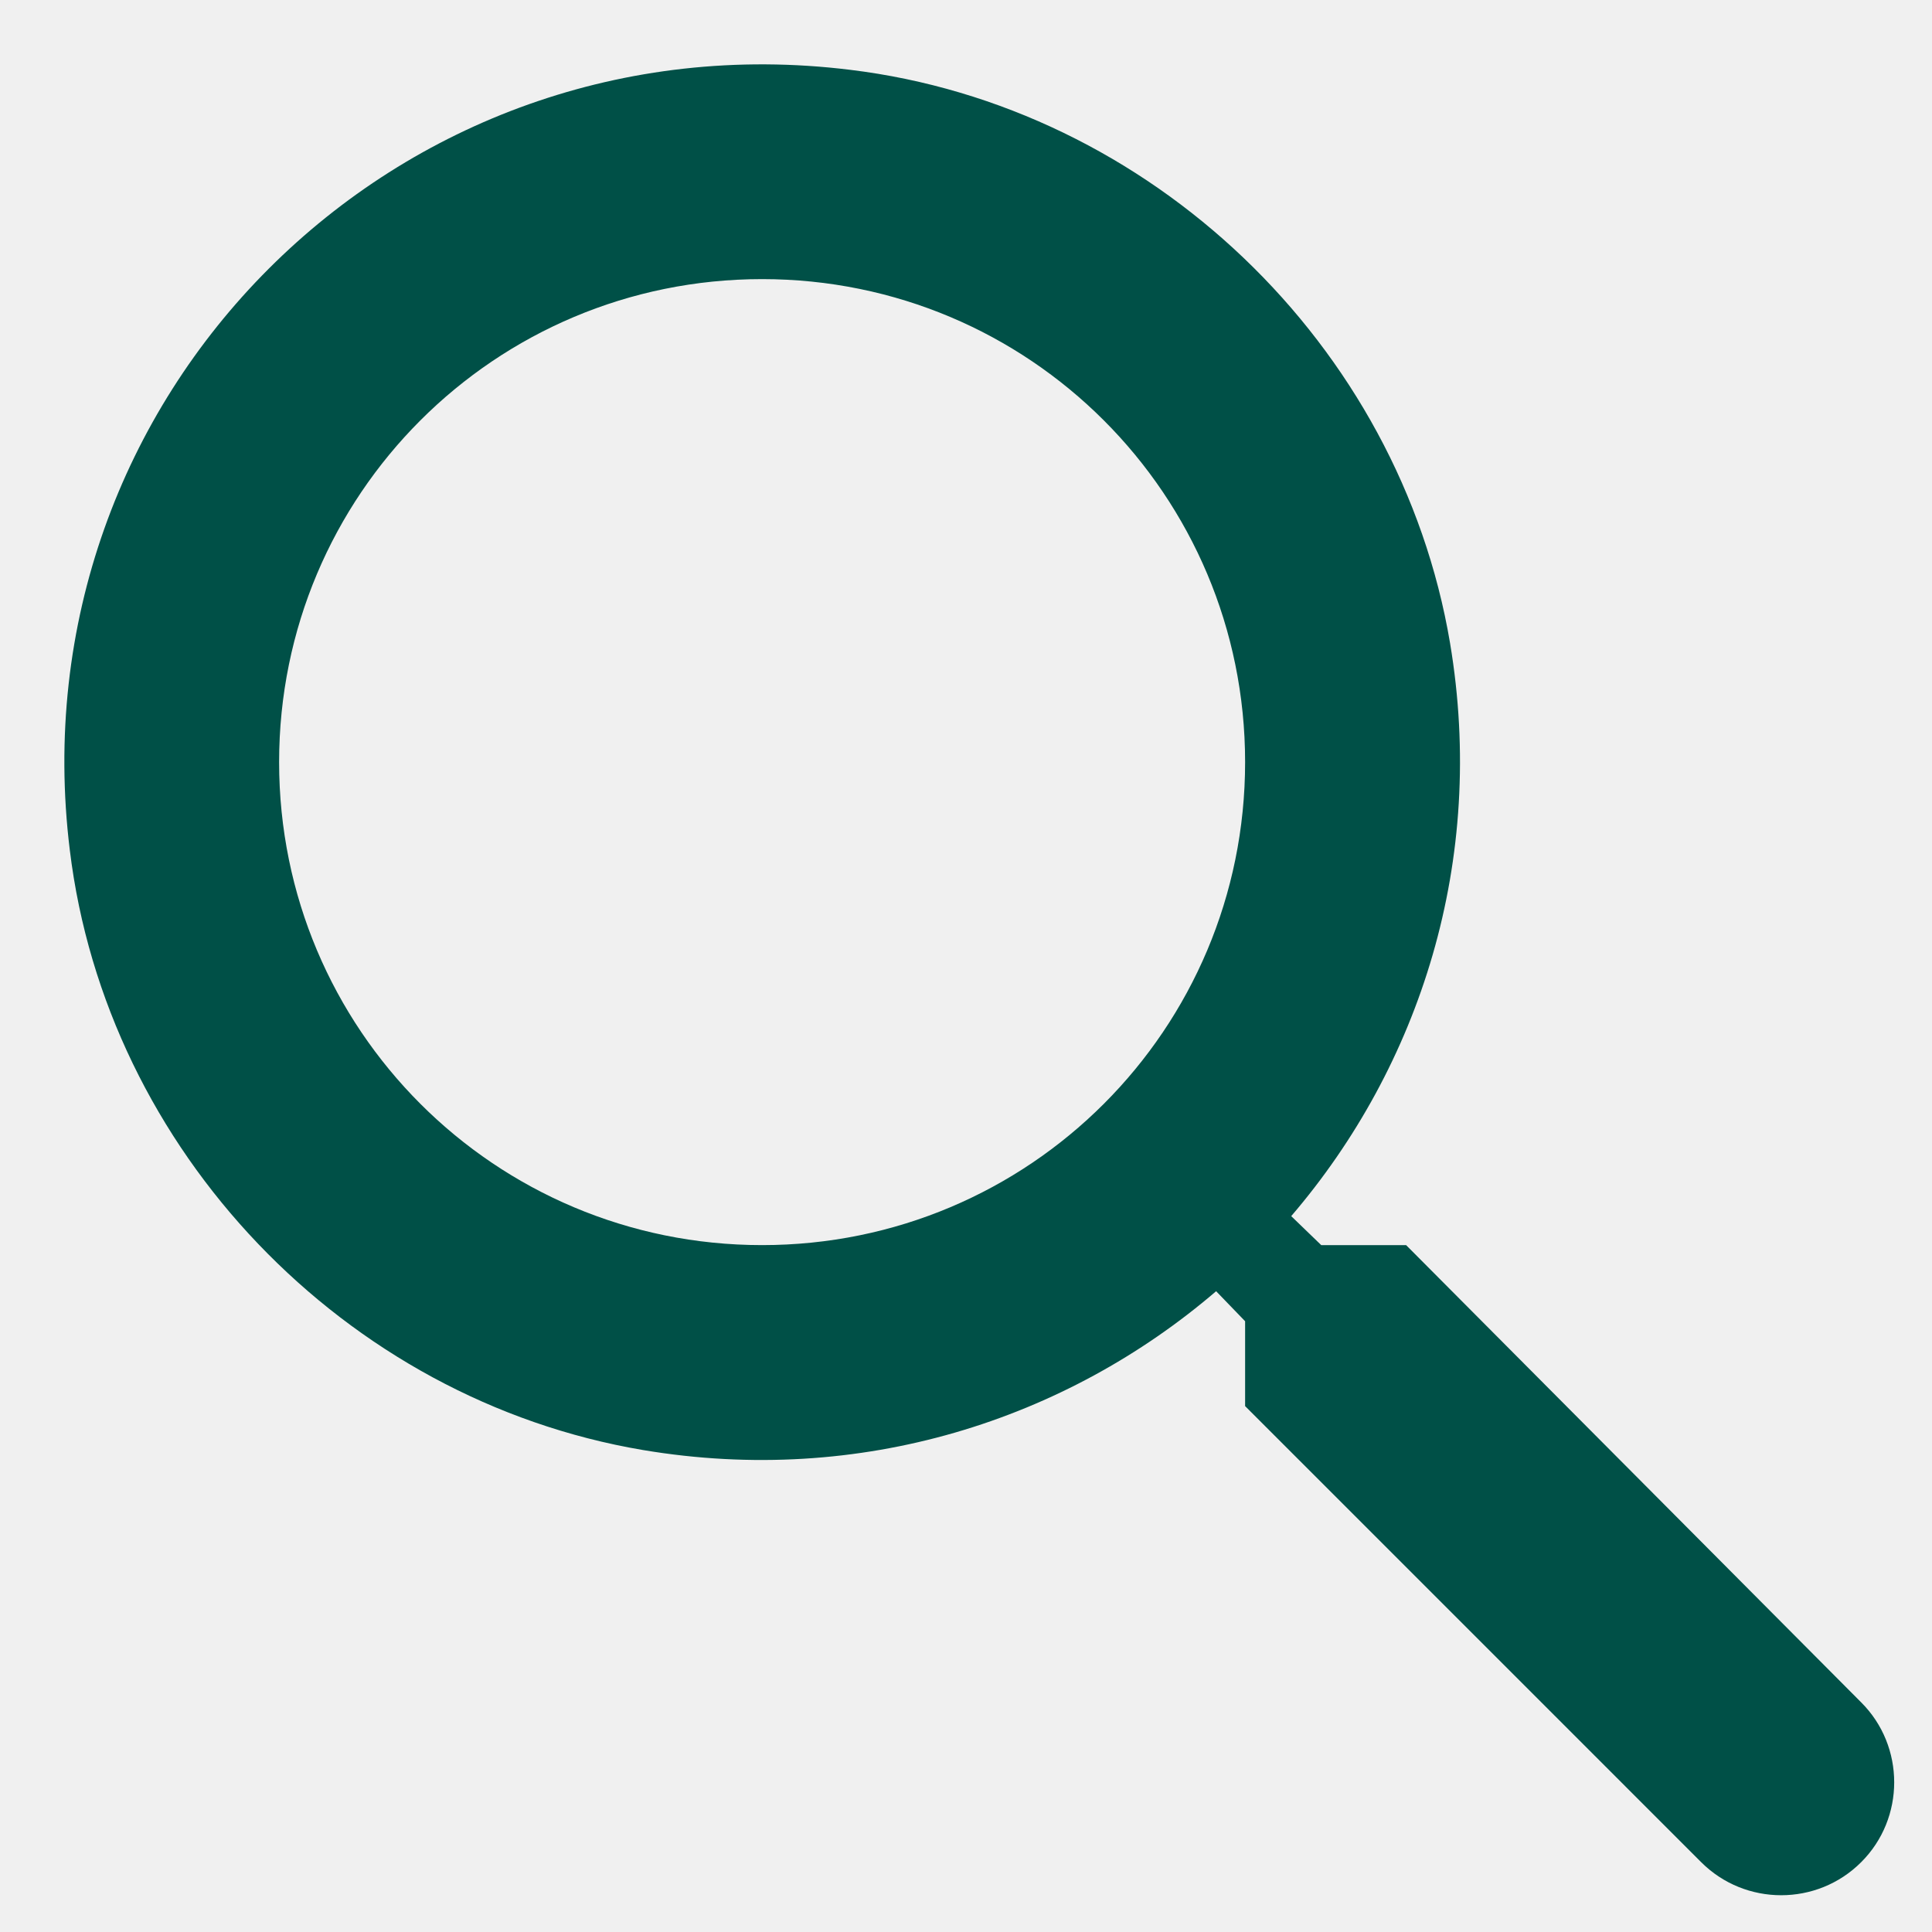
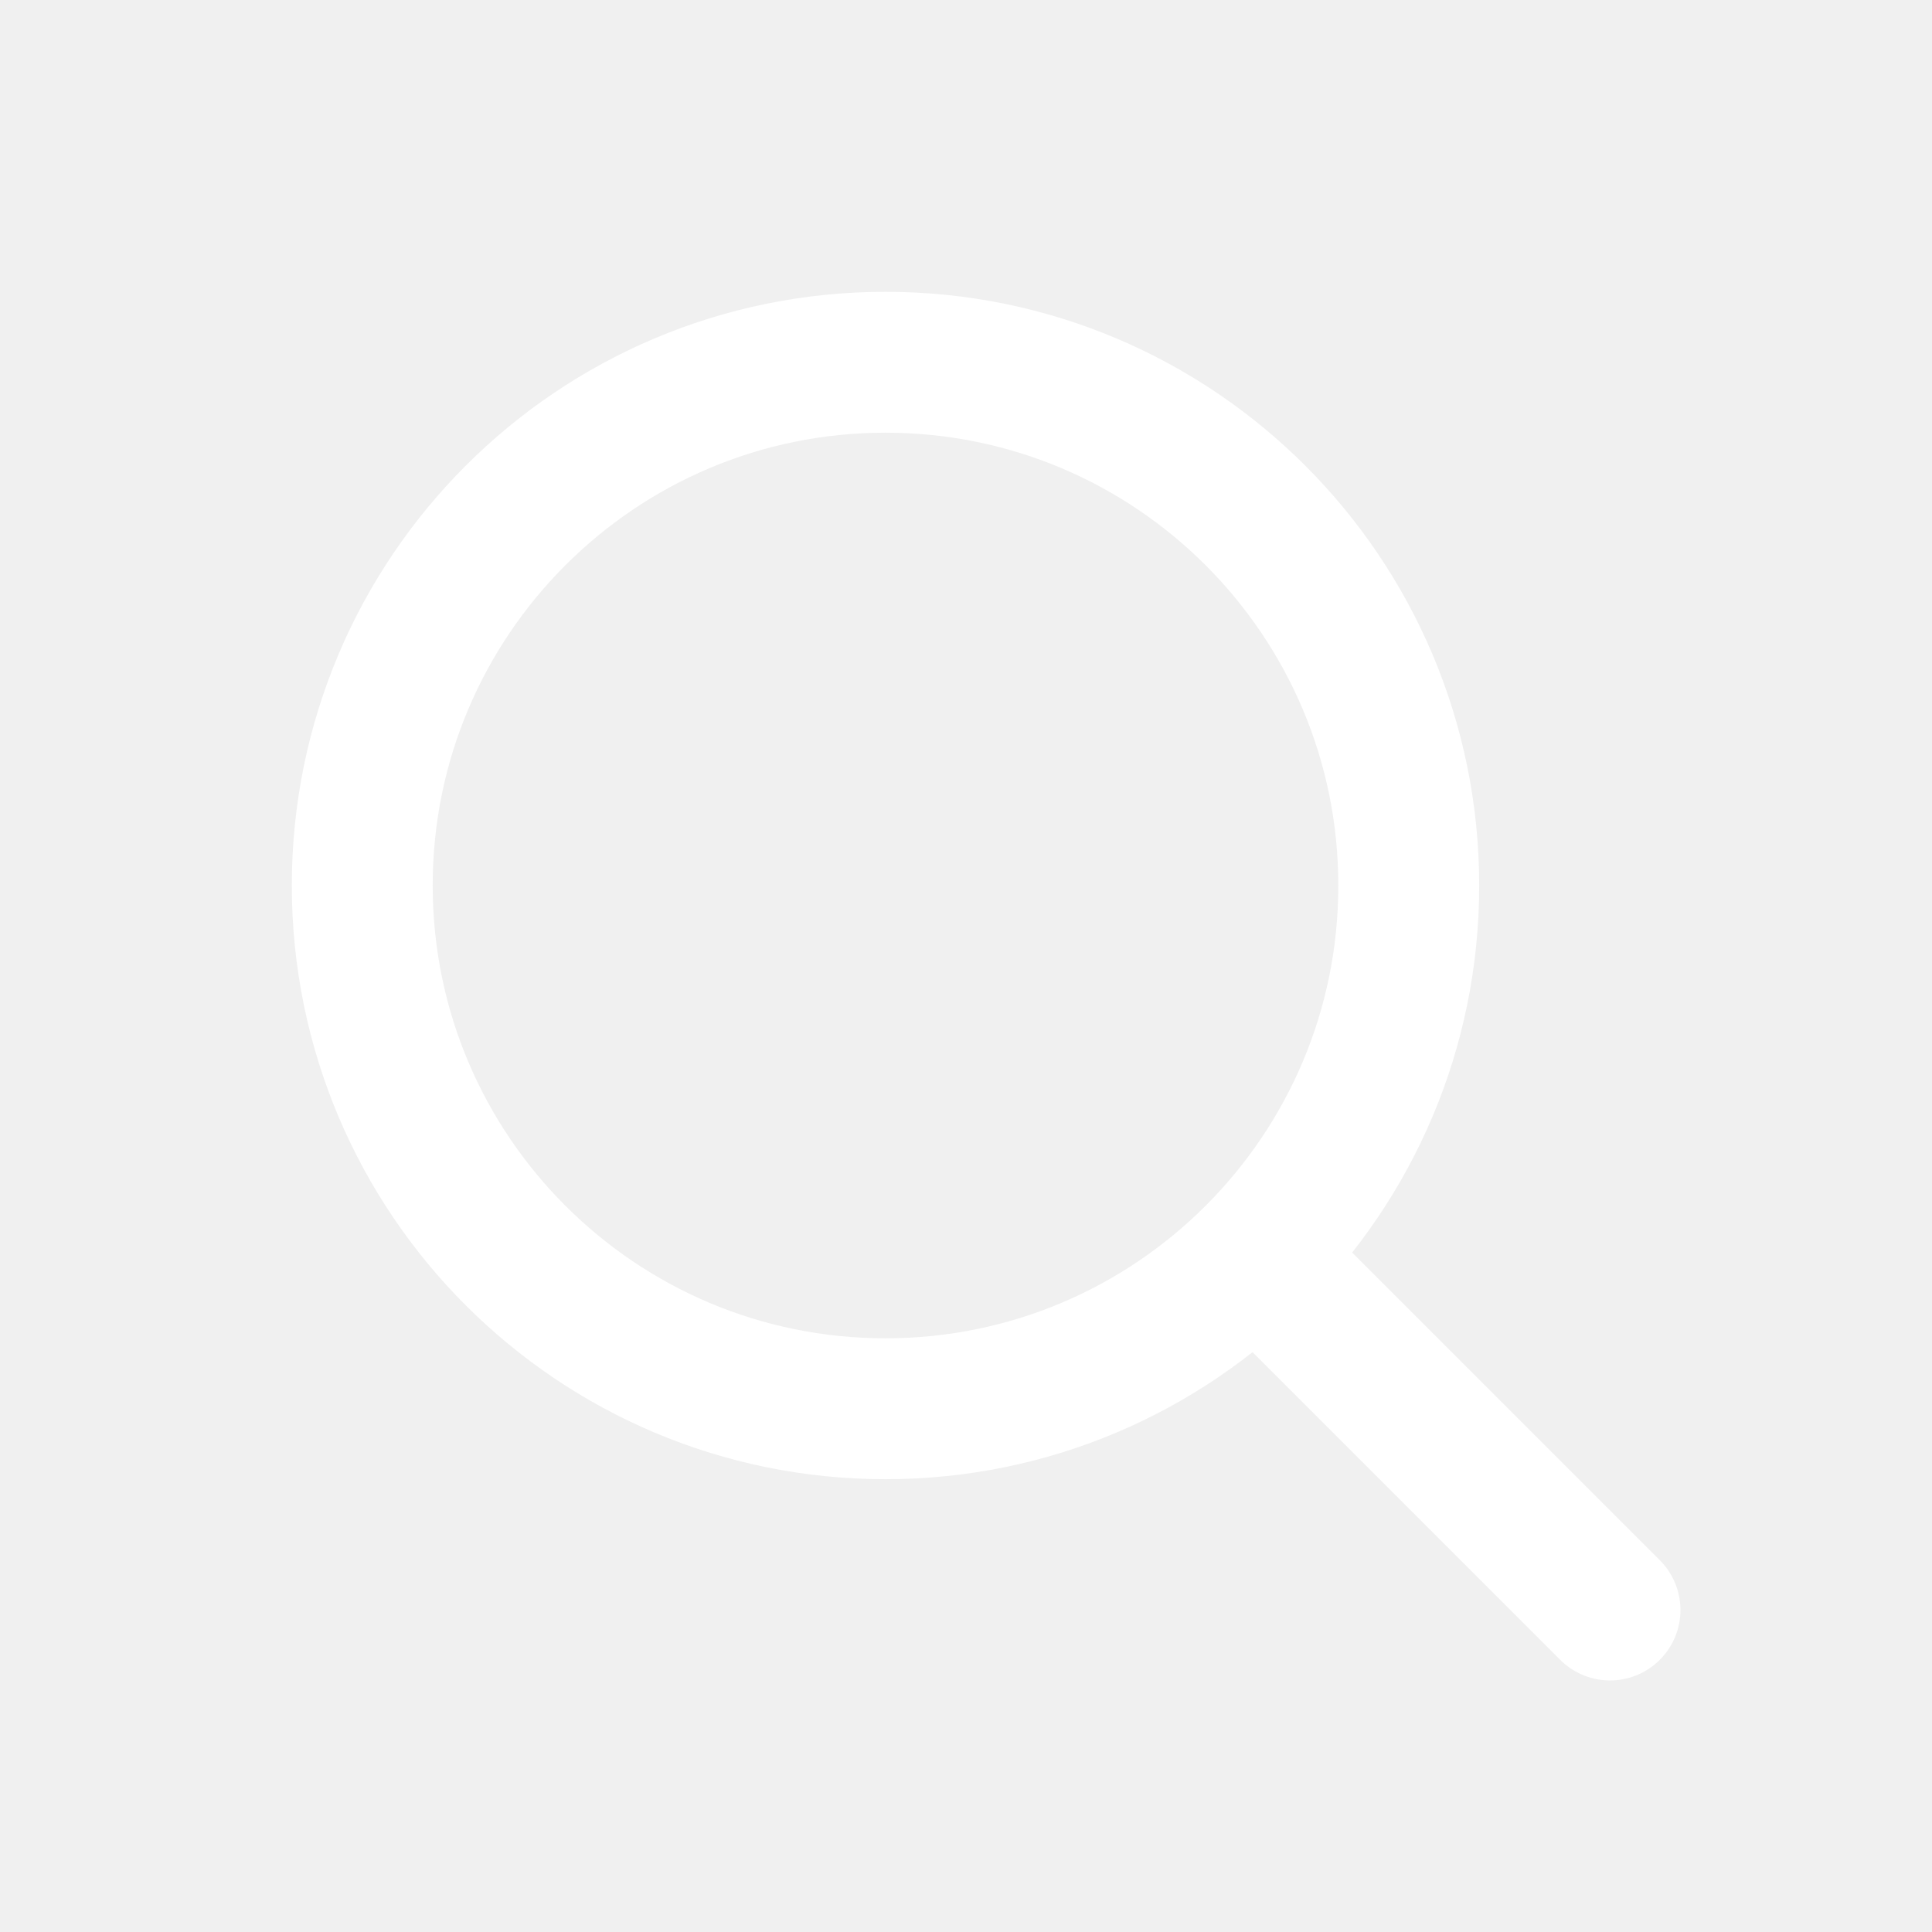
- <svg xmlns="http://www.w3.org/2000/svg" fill="none" height="15" viewBox="0 0 15 15" width="15">
-   <path d="M10.917 9.667H10.258L10.025 9.442C11.025 8.275 11.542 6.683 11.258 4.992C10.867 2.675 8.933 0.825 6.6 0.542C3.075 0.108 0.108 3.075 0.542 6.6C0.825 8.933 2.675 10.867 4.992 11.258C6.683 11.542 8.275 11.025 9.442 10.025L9.667 10.258V10.917L13.208 14.458C13.55 14.8 14.108 14.8 14.45 14.458C14.792 14.117 14.792 13.558 14.45 13.217L10.917 9.667ZM5.917 9.667C3.842 9.667 2.167 7.992 2.167 5.917C2.167 3.842 3.842 2.167 5.917 2.167C7.992 2.167 9.667 3.842 9.667 5.917C9.667 7.992 7.992 9.667 5.917 9.667Z" fill="#005047" />
+ <svg xmlns="http://www.w3.org/2000/svg" viewBox="0 0 24 24" fill="none" stroke="#ffffff" stroke-width="1.75" stroke-linecap="round" stroke-linejoin="round">
+   <circle cx="11" cy="11" r="6.5" />
+   <path d="M20 20l-4.35-4.35" />
</svg>
